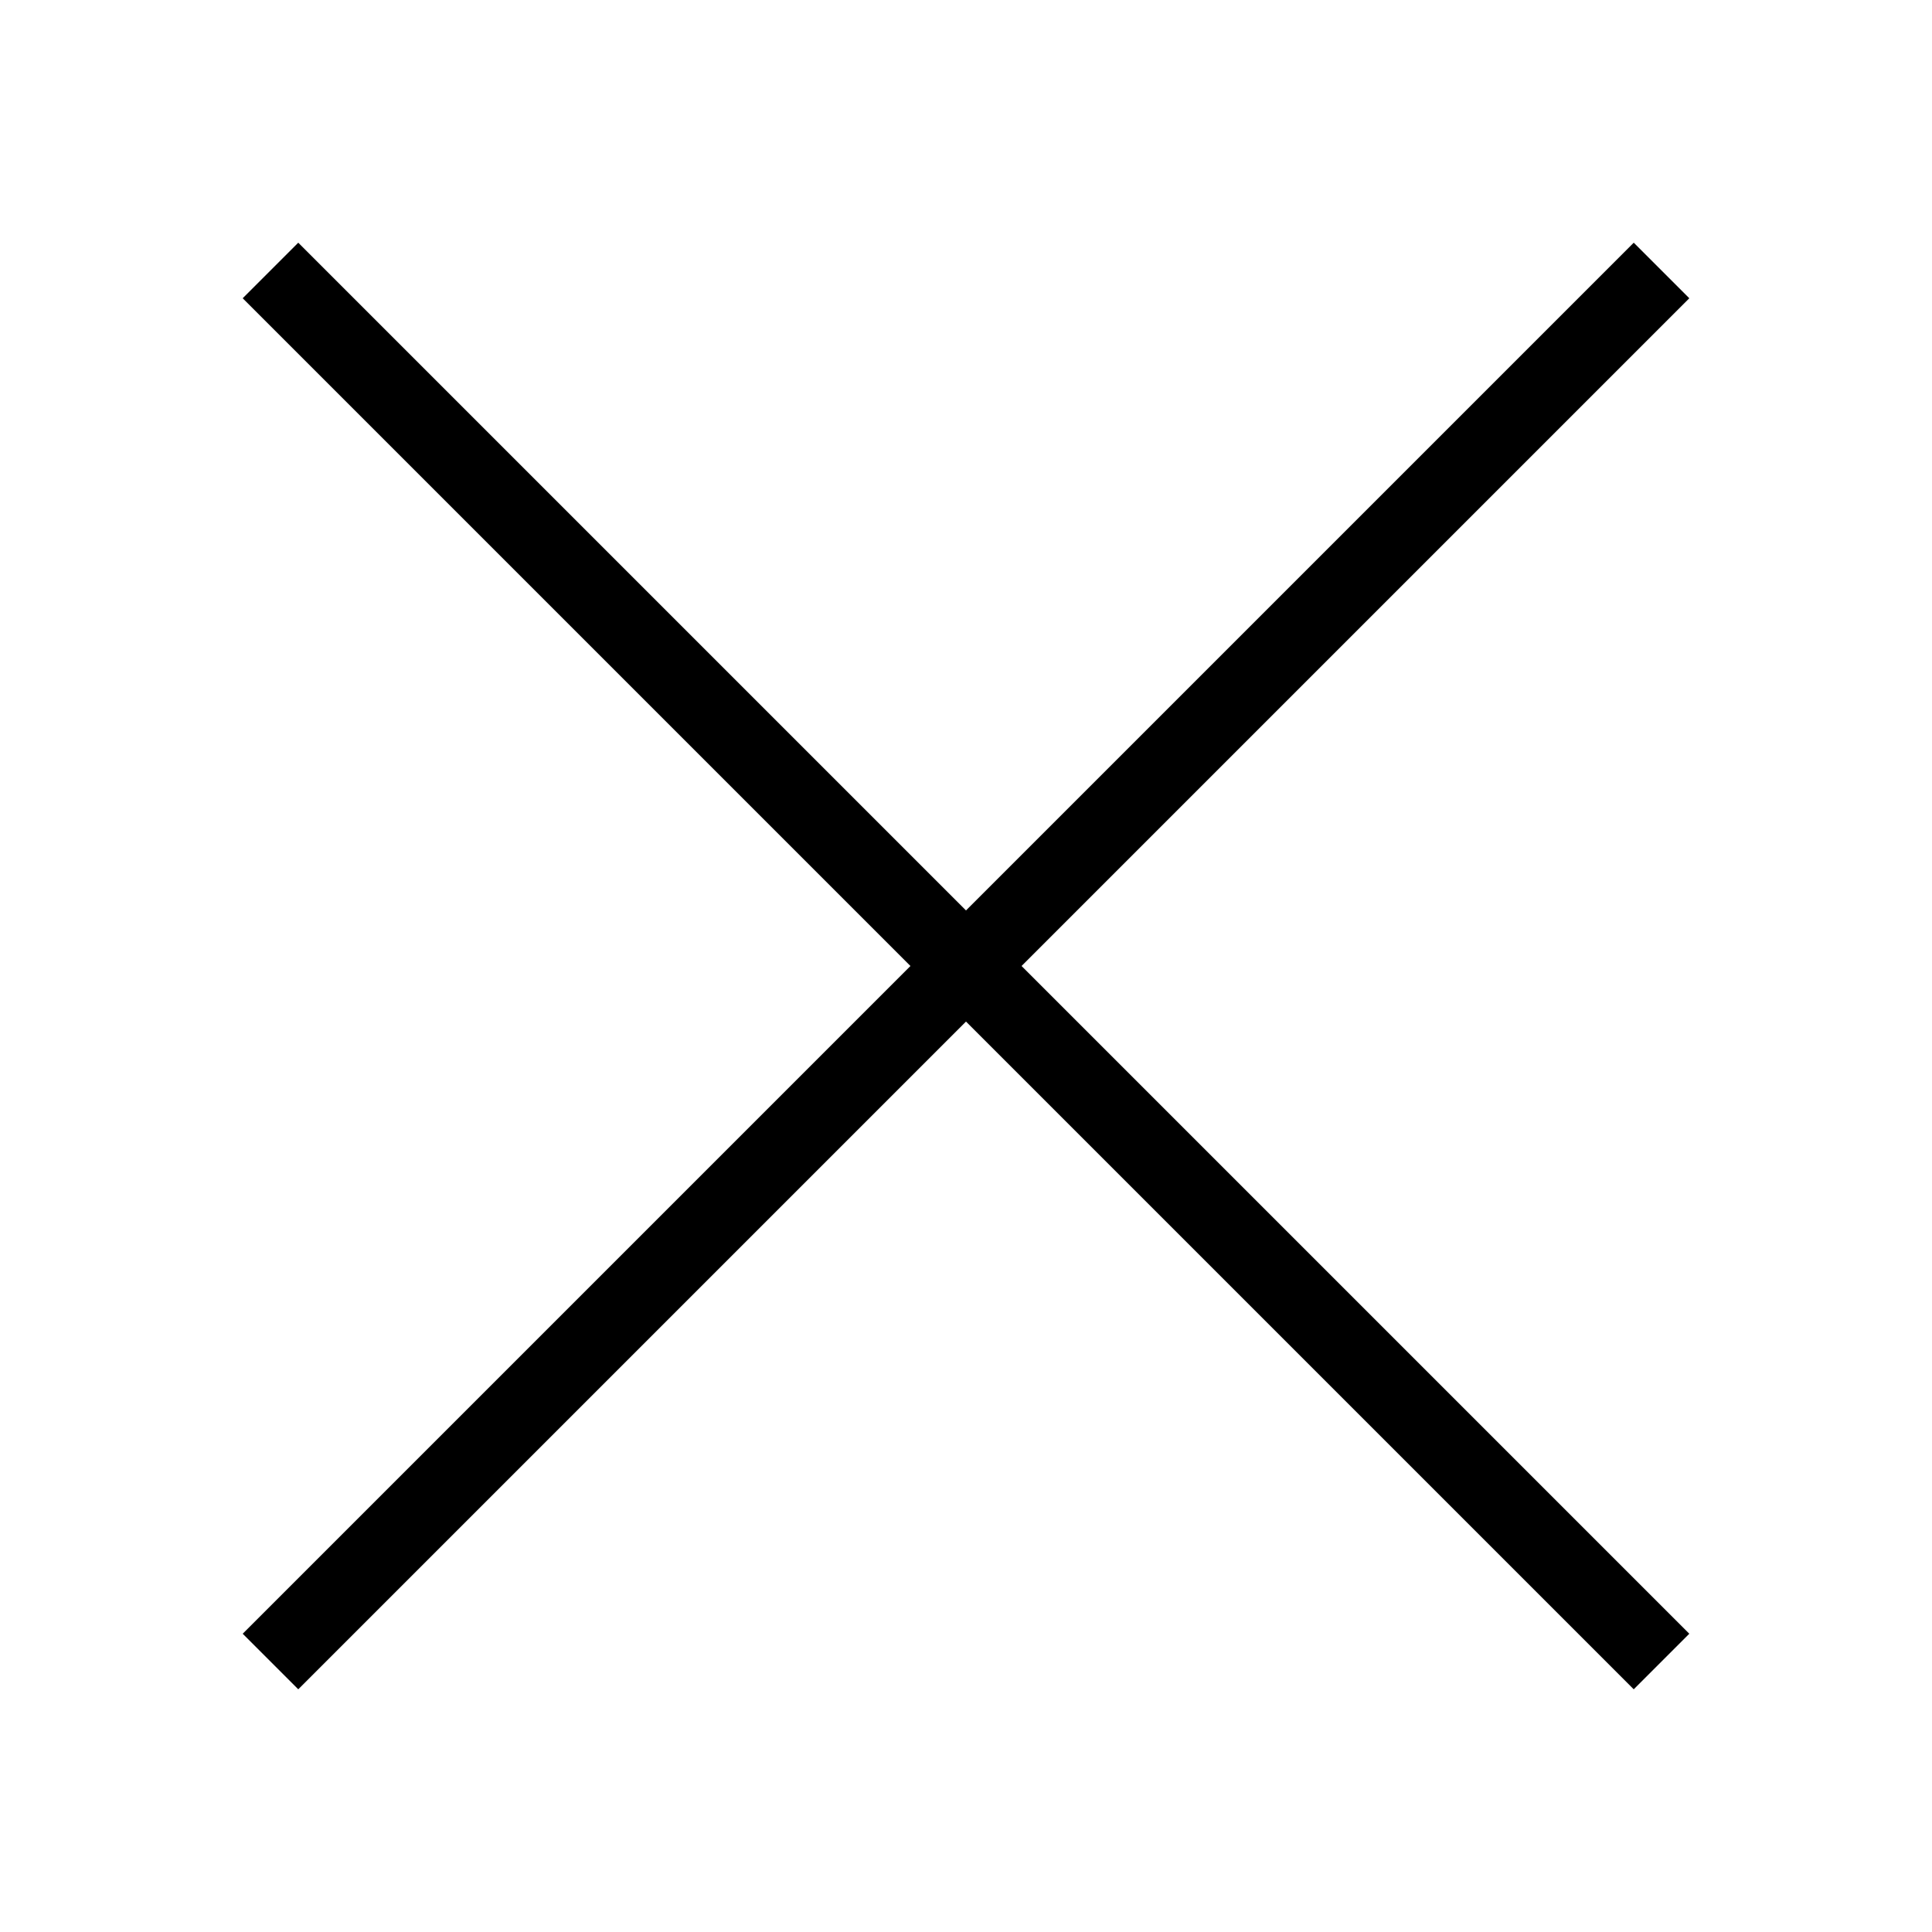
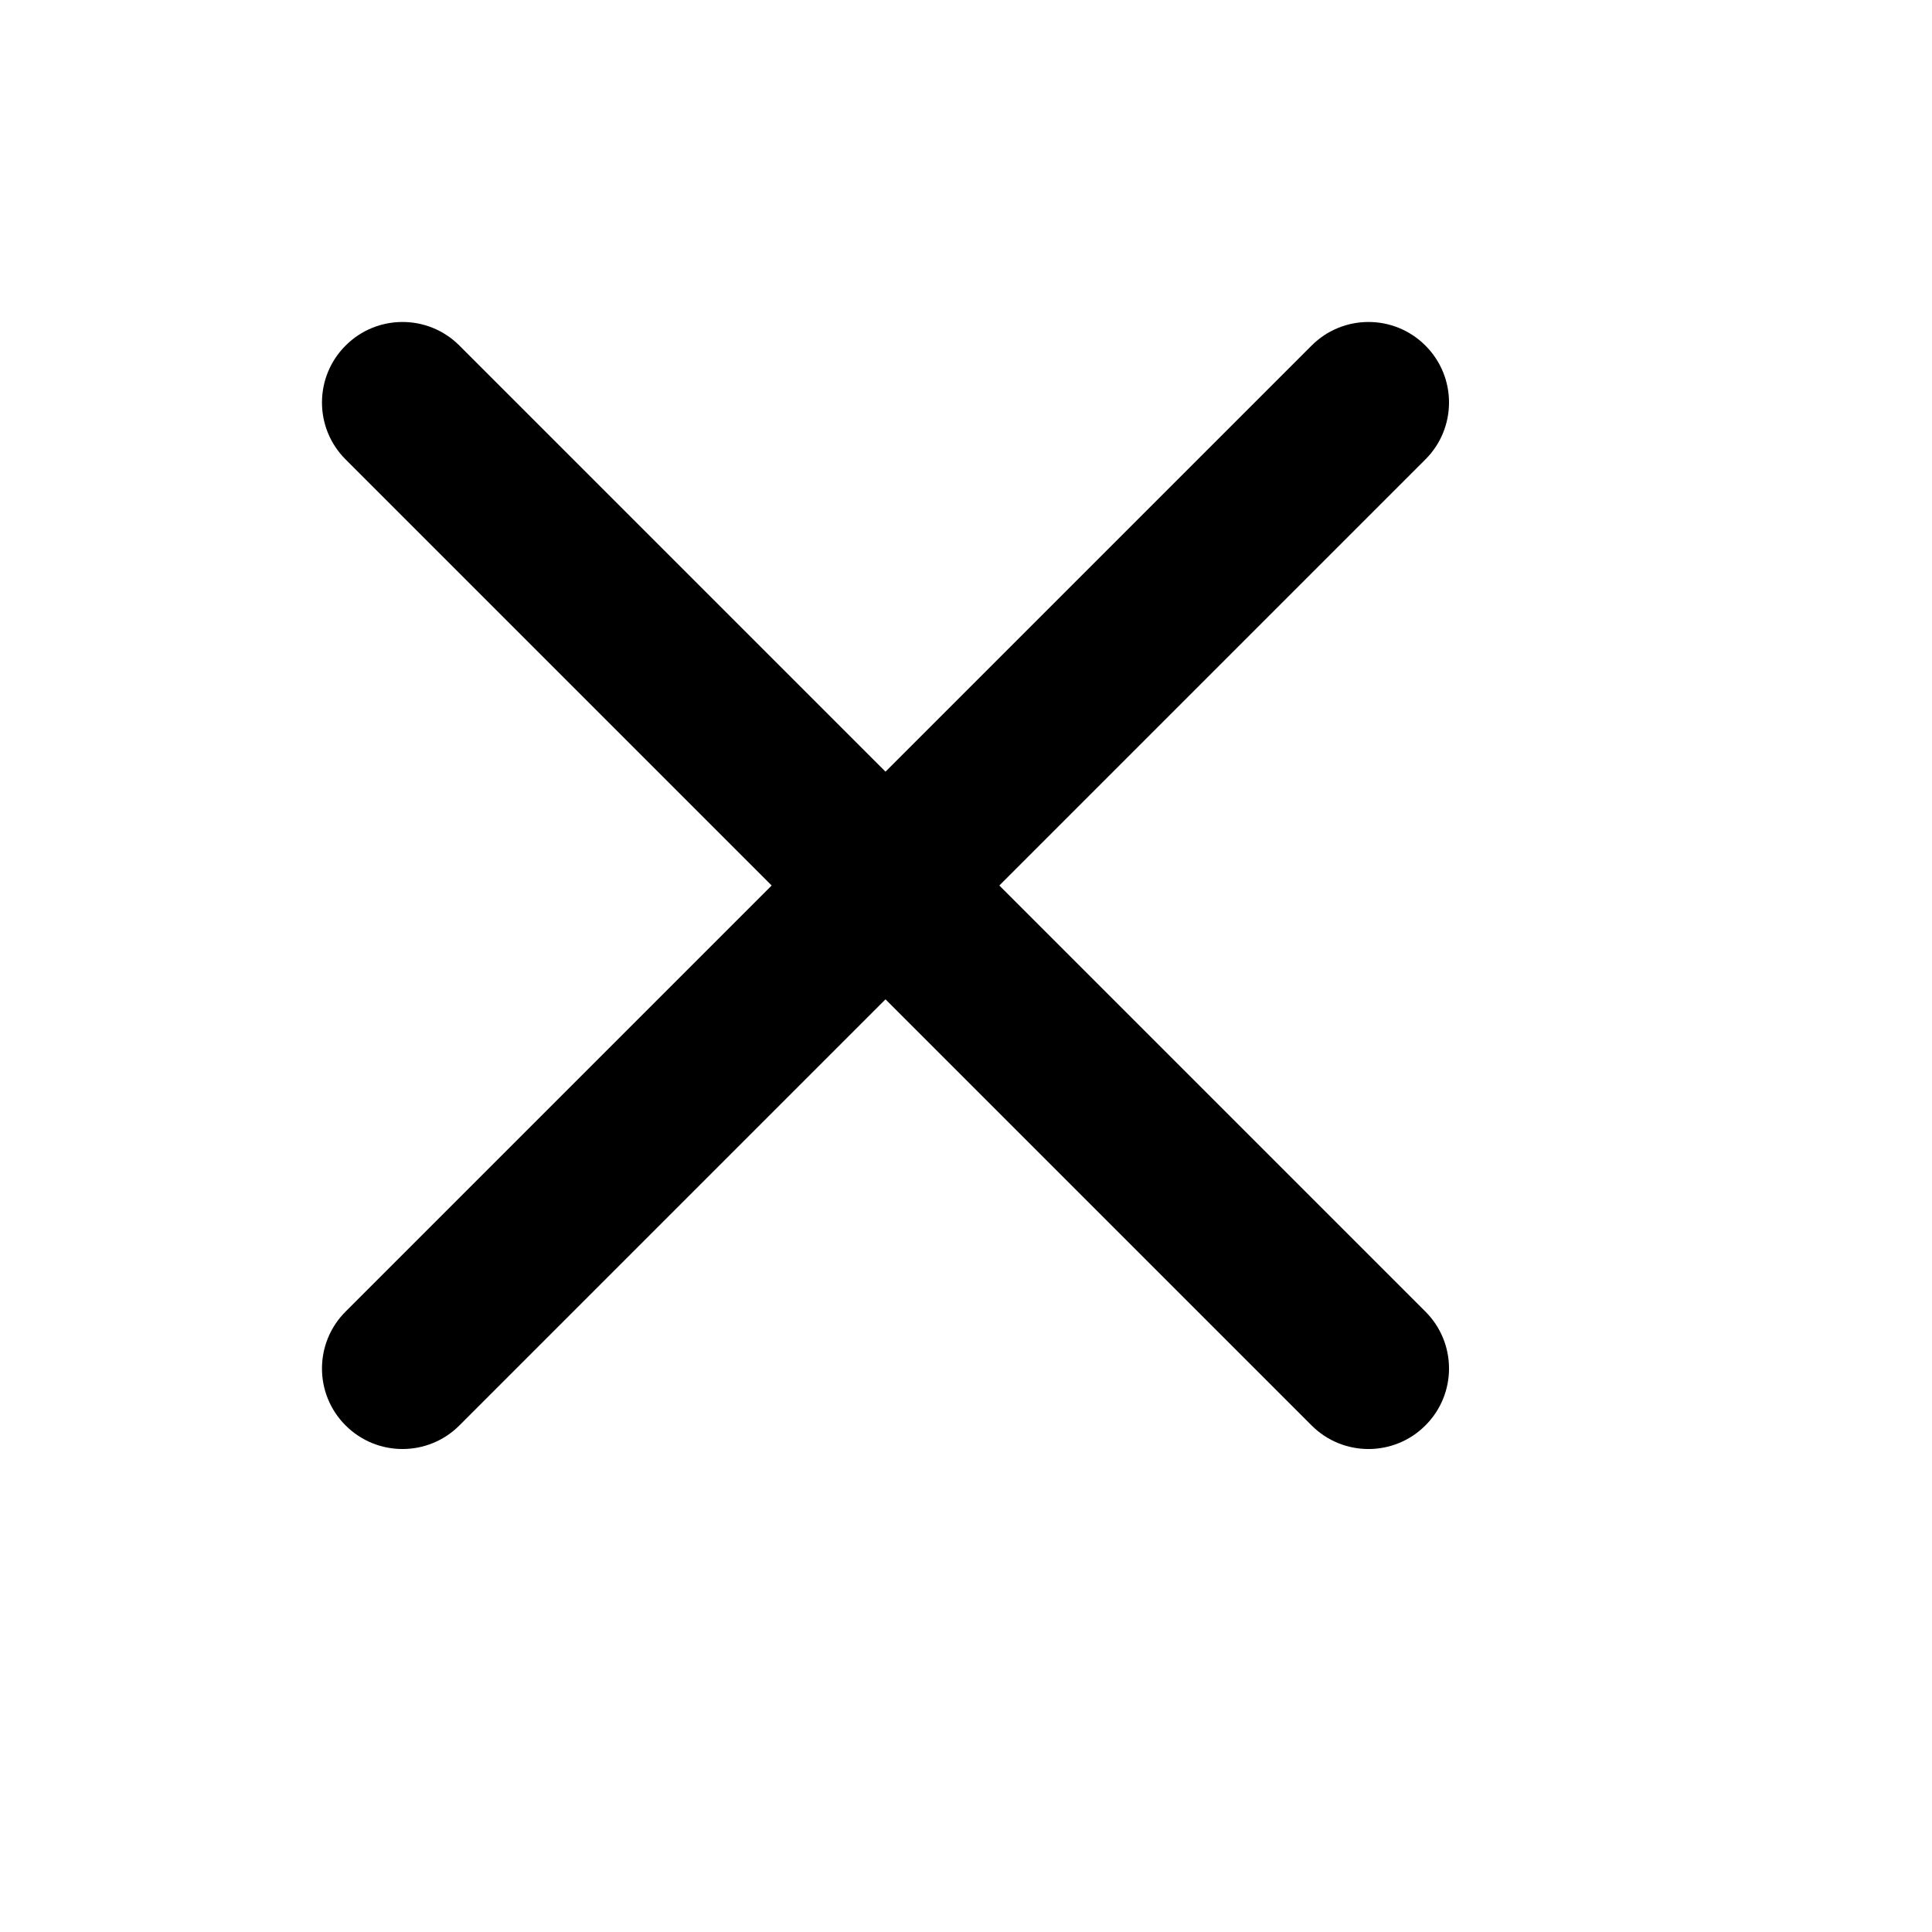
- <svg xmlns="http://www.w3.org/2000/svg" x="0px" y="0px" width="100" height="100" viewBox="0 0 50 50">
-   <path d="M 7.719 6.281 L           6.281 7.719 L           23.562 25 L 6.281           42.281 L 7.719 43.719           L 25 26.438 L 42.281 43.719           L 43.719 42.281 L 26.438 25 L 43.719           7.719 L 42.281 6.281 L 25 23.562 Z" />
+ <svg xmlns="http://www.w3.org/2000/svg" width="24" height="24" role="presentation" focusable="false" viewBox="1 1 24 24">
+   <path fill-rule="evenodd" clip-rule="evenodd" d="M10.586 12L5.293 6.707C4.902 6.317 4.902 5.683 5.293 5.293C5.683 4.902 6.317 4.902 6.707 5.293L12 10.586L17.293 5.293C17.683 4.902 18.317 4.902 18.707 5.293C19.098 5.683 19.098 6.317 18.707 6.707L13.414 12L18.707 17.293C19.098 17.683 19.098 18.317 18.707 18.707C18.317 19.098 17.683 19.098 17.293 18.707L12 13.414L6.707 18.707C6.317 19.098 5.683 19.098 5.293 18.707C4.902 18.317 4.902 17.683 5.293 17.293L10.586 12Z" />
</svg>
